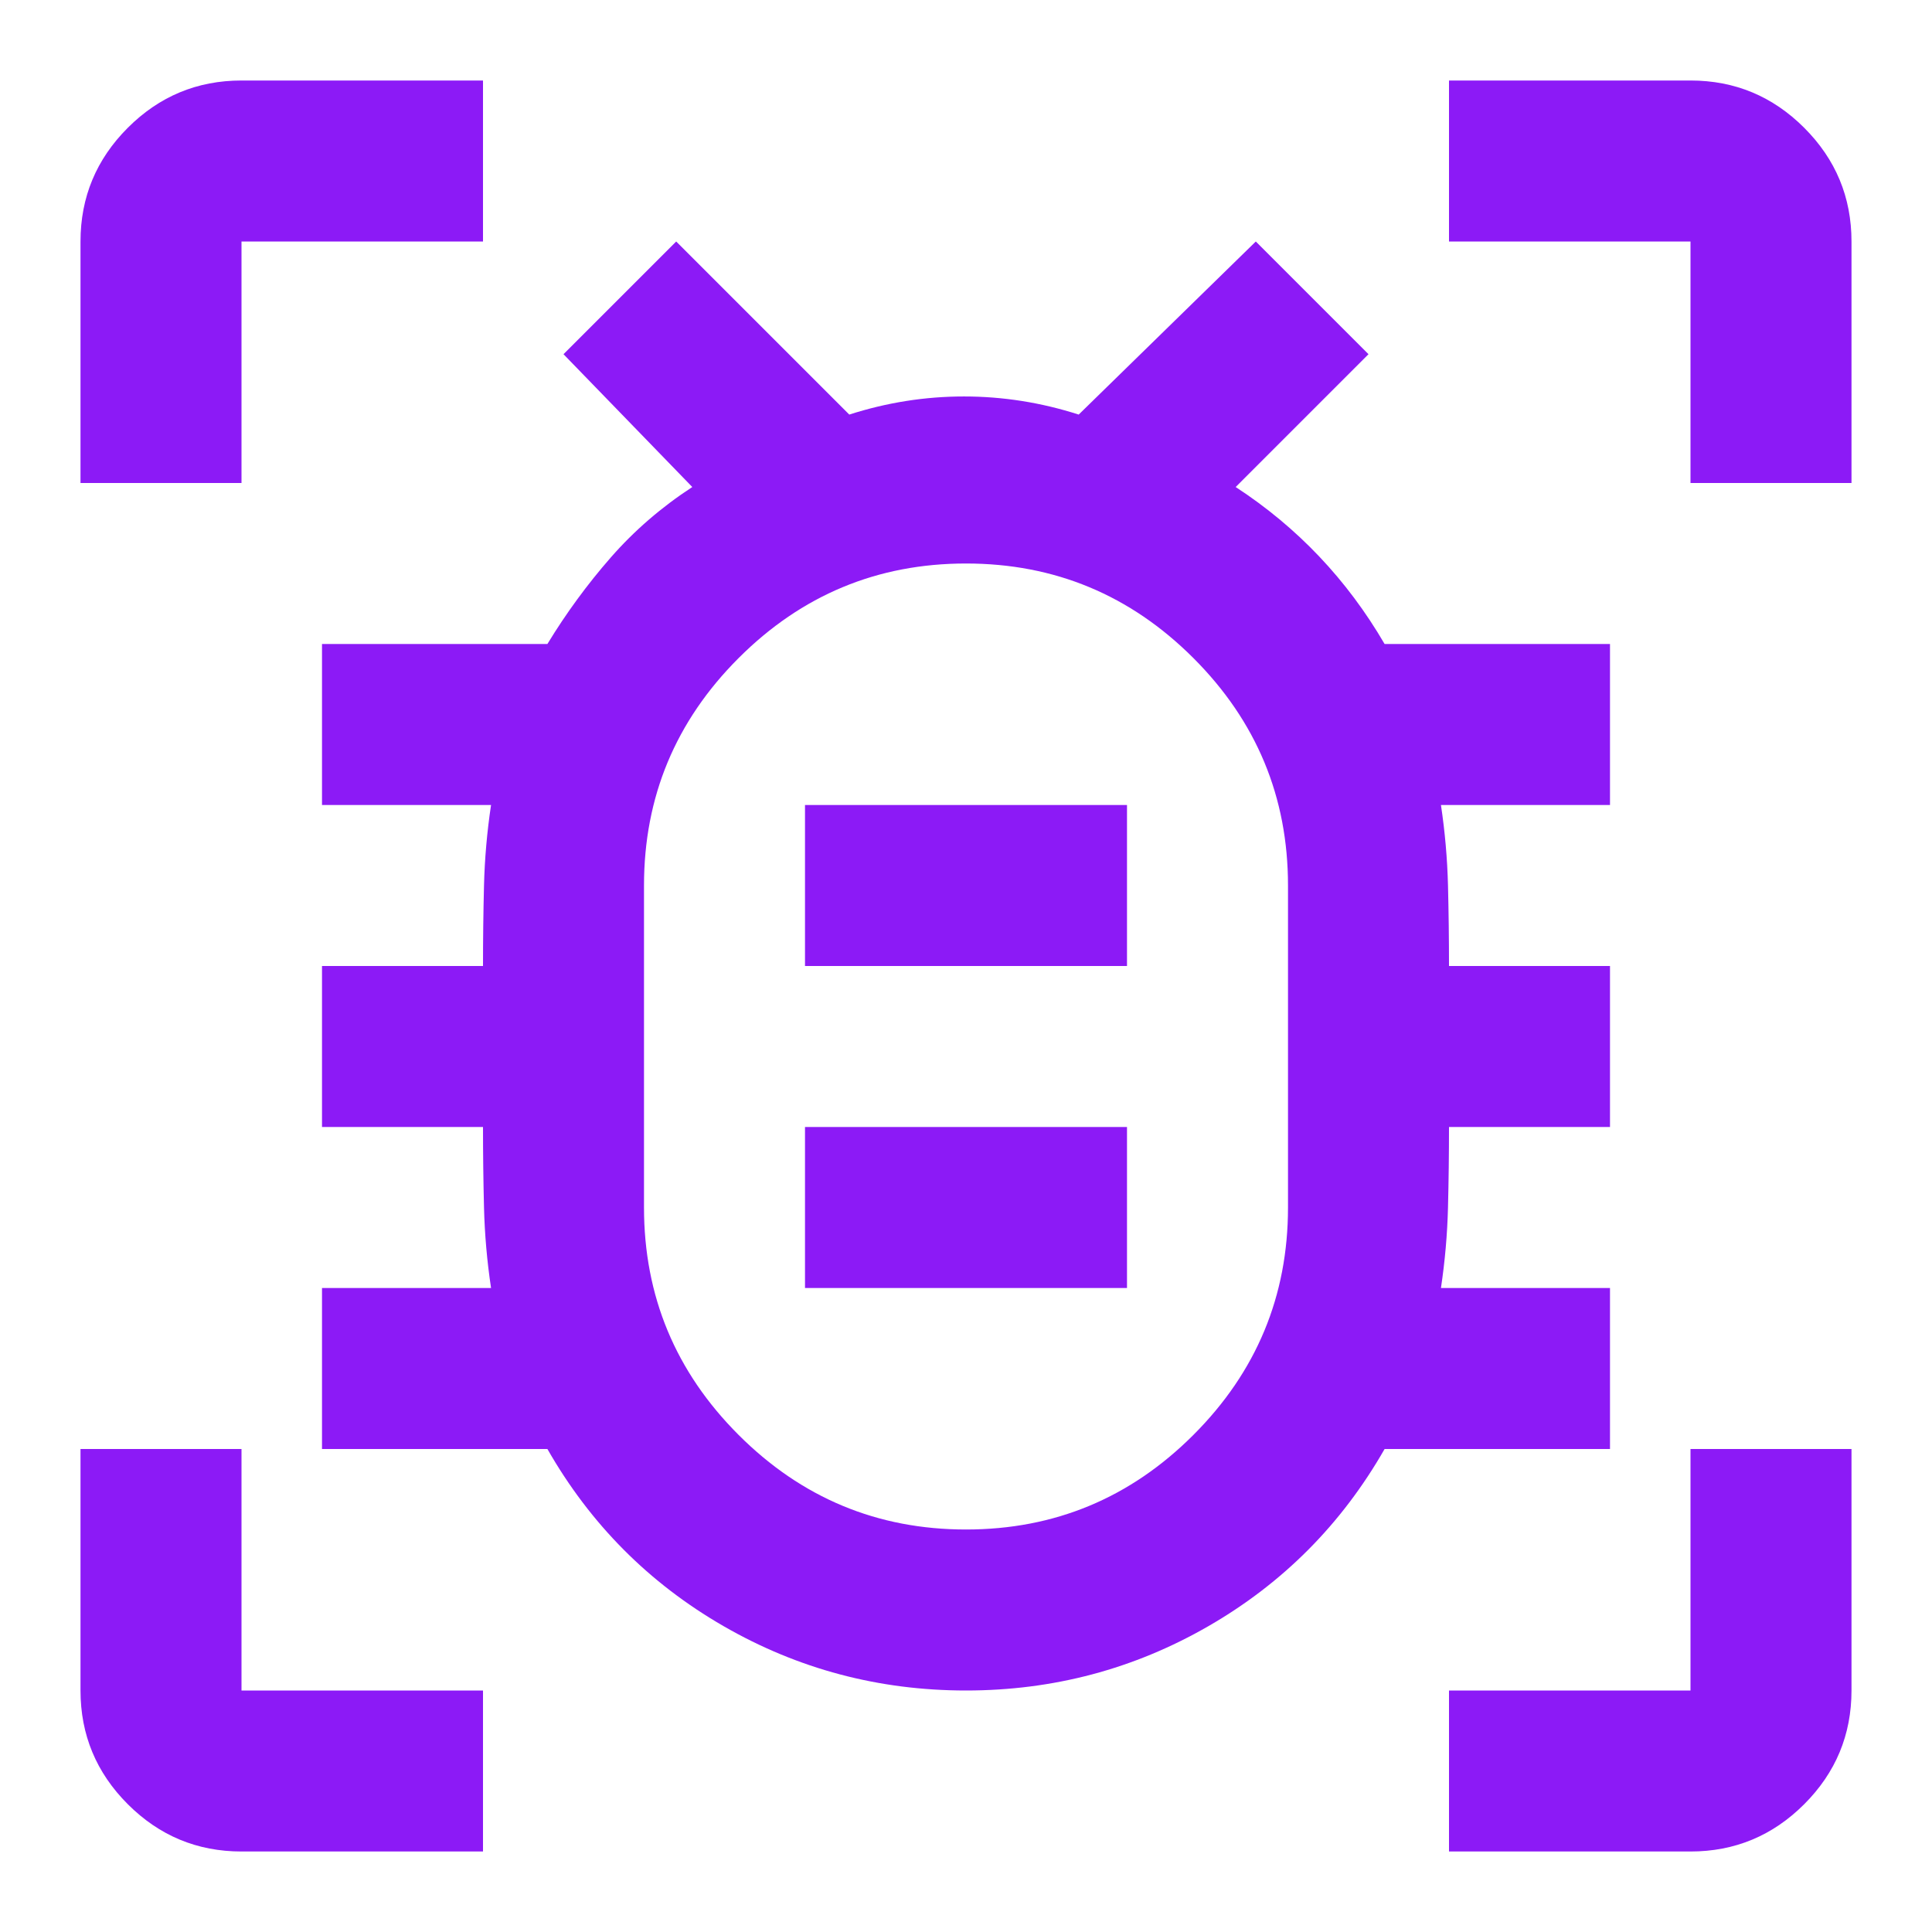
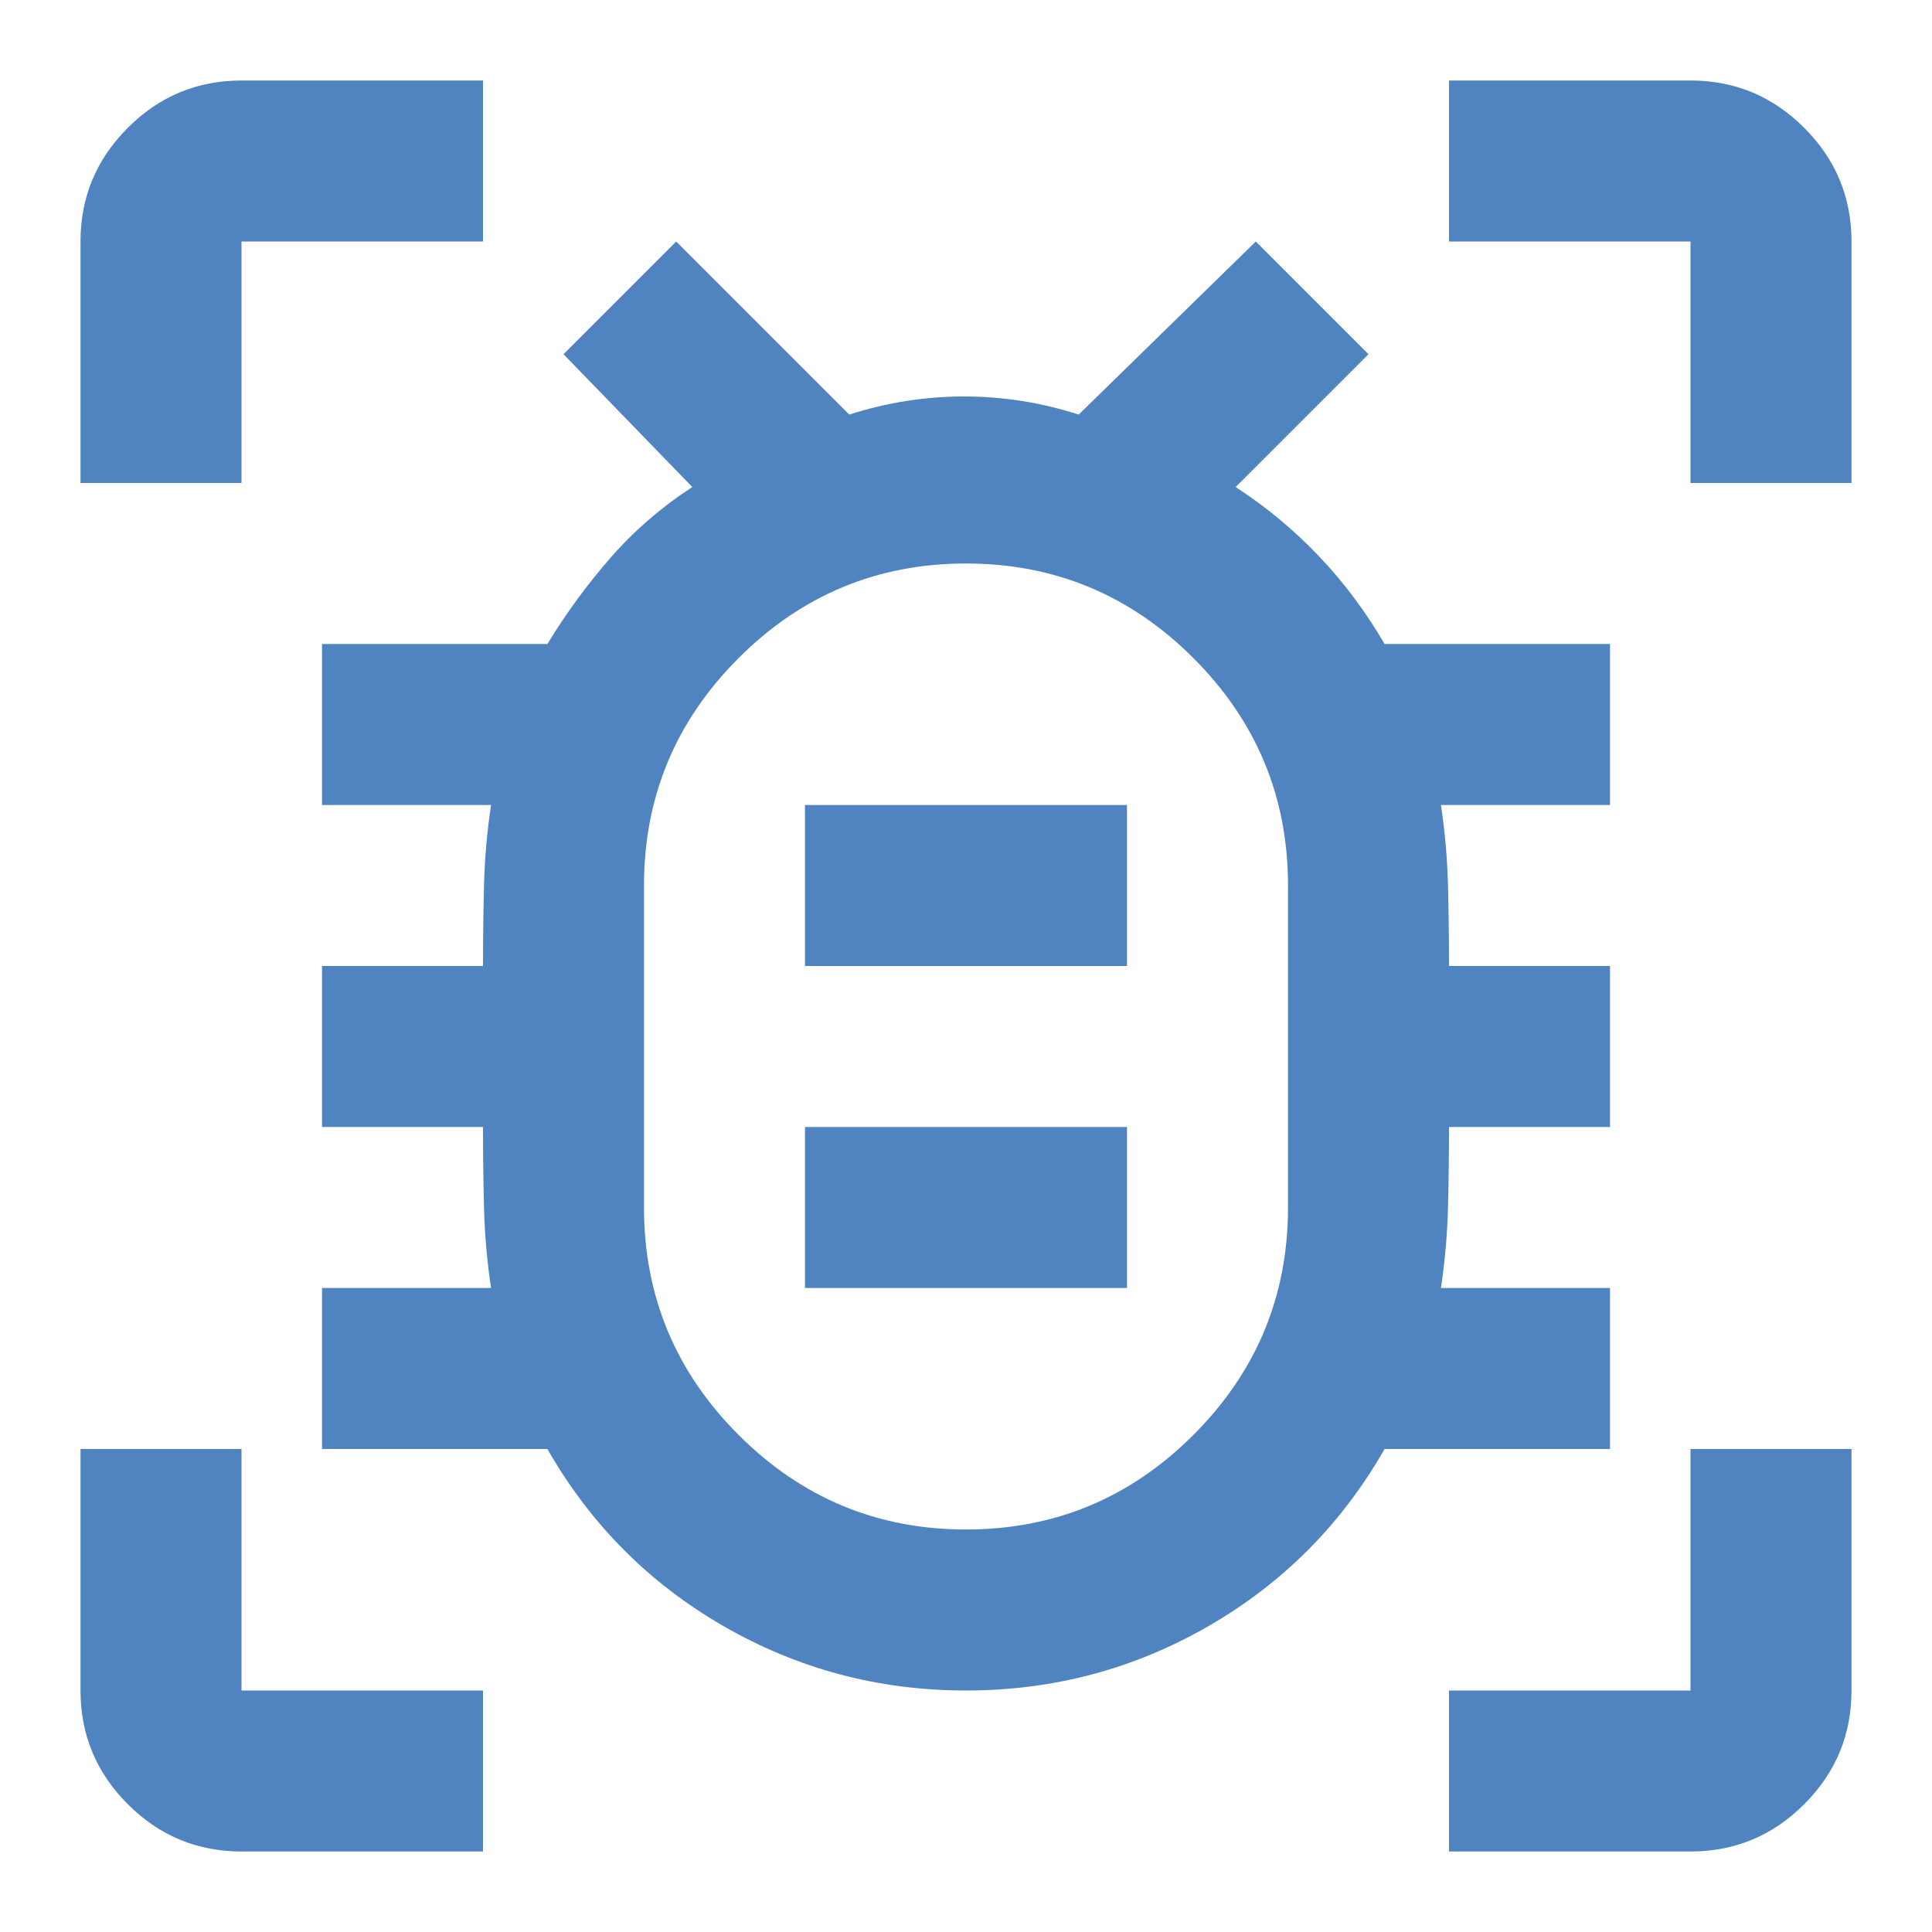
- <svg xmlns="http://www.w3.org/2000/svg" height="24px" viewBox="0 -960 960 960" width="24px" fill="#8C1AF6">
+ <svg xmlns="http://www.w3.org/2000/svg" height="24px" viewBox="0 -960 960 960" width="24px" fill="#5084C1">
  <path d="M480-200q66 0 113-47t47-113v-160q0-66-47-113t-113-47q-66 0-113 47t-47 113v160q0 66 47 113t113 47Zm-80-120h160v-80H400v80Zm0-160h160v-80H400v80Zm80 40Zm0 320q-65 0-120.5-32T272-240H160v-80h84q-3-20-3.5-40t-.5-40h-80v-80h80q0-20 .5-40t3.5-40h-84v-80h112q14-23 31.5-43t40.5-35l-64-66 56-56 86 86q28-9 57-9t57 9l88-86 56 56-66 66q23 15 41.5 34.5T688-640h112v80h-84q3 20 3.5 40t.5 40h80v80h-80q0 20-.5 40t-3.5 40h84v80H688q-32 56-87.5 88T480-120ZM40-720v-120q0-33 23.5-56.5T120-920h120v80H120v120H40ZM240-40H120q-33 0-56.5-23.5T40-120v-120h80v120h120v80Zm480 0v-80h120v-120h80v120q0 33-23.5 56.5T840-40H720Zm120-680v-120H720v-80h120q33 0 56.5 23.5T920-840v120h-80Z" />
</svg>
